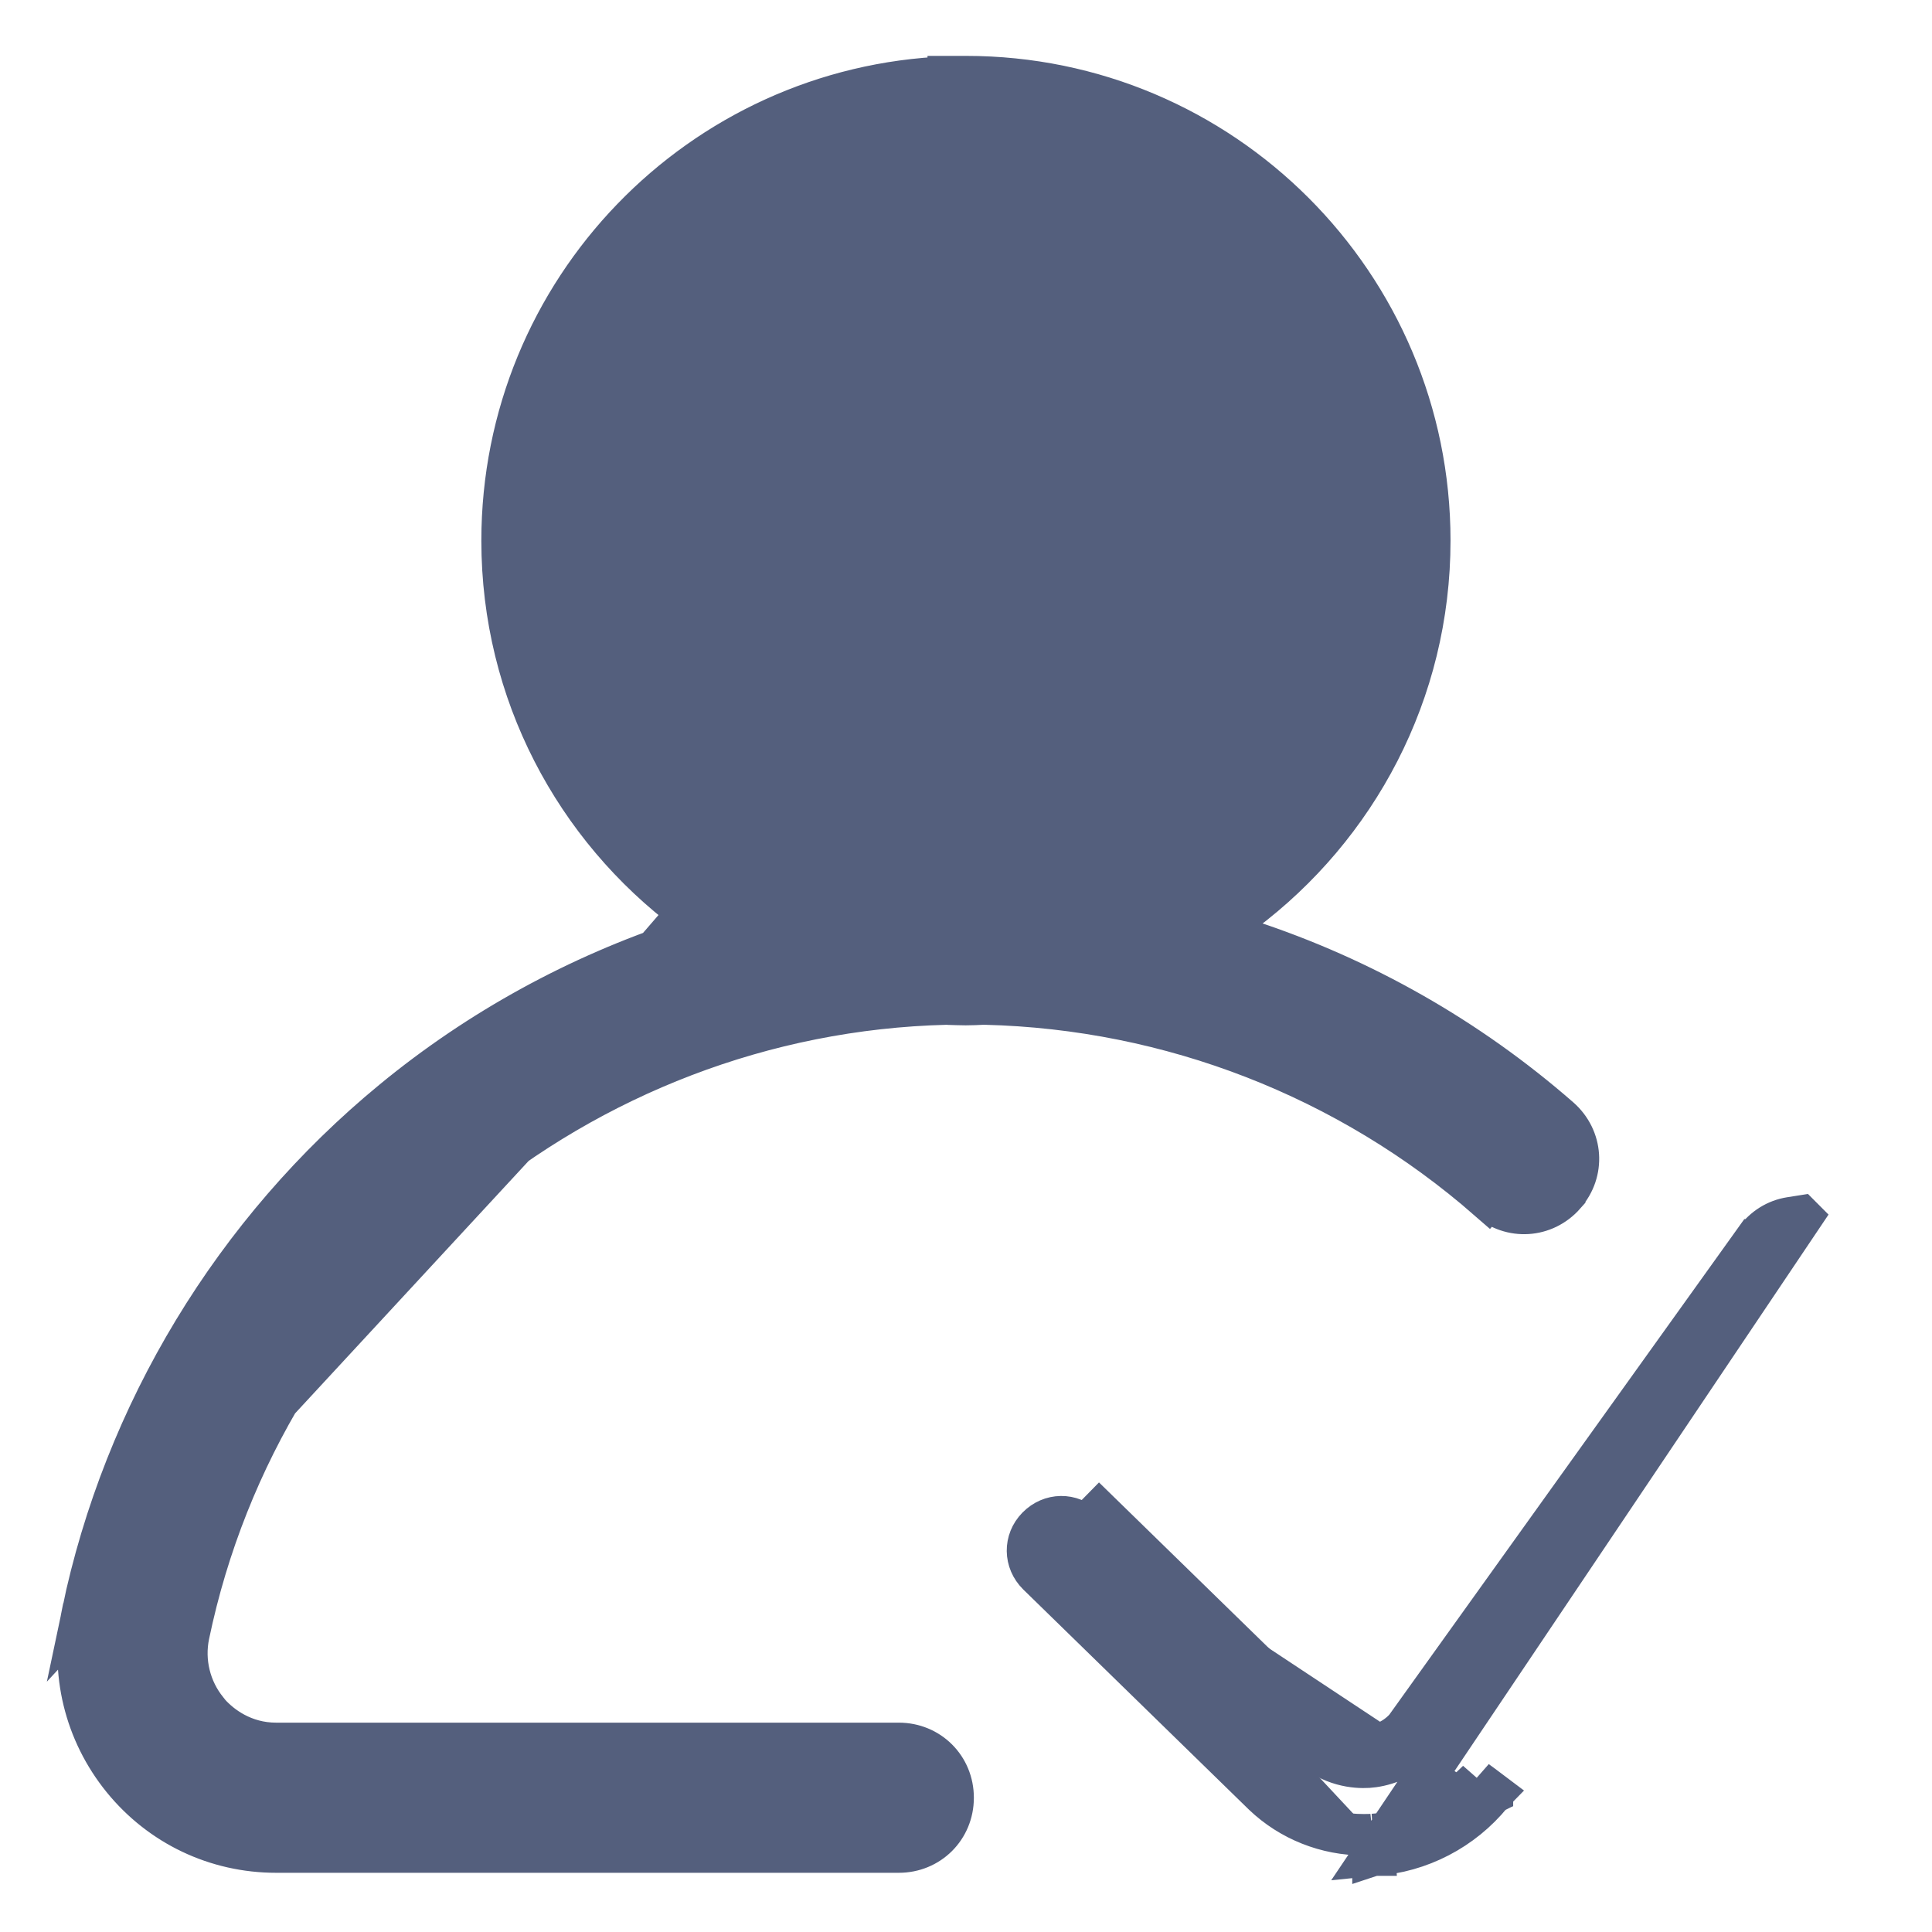
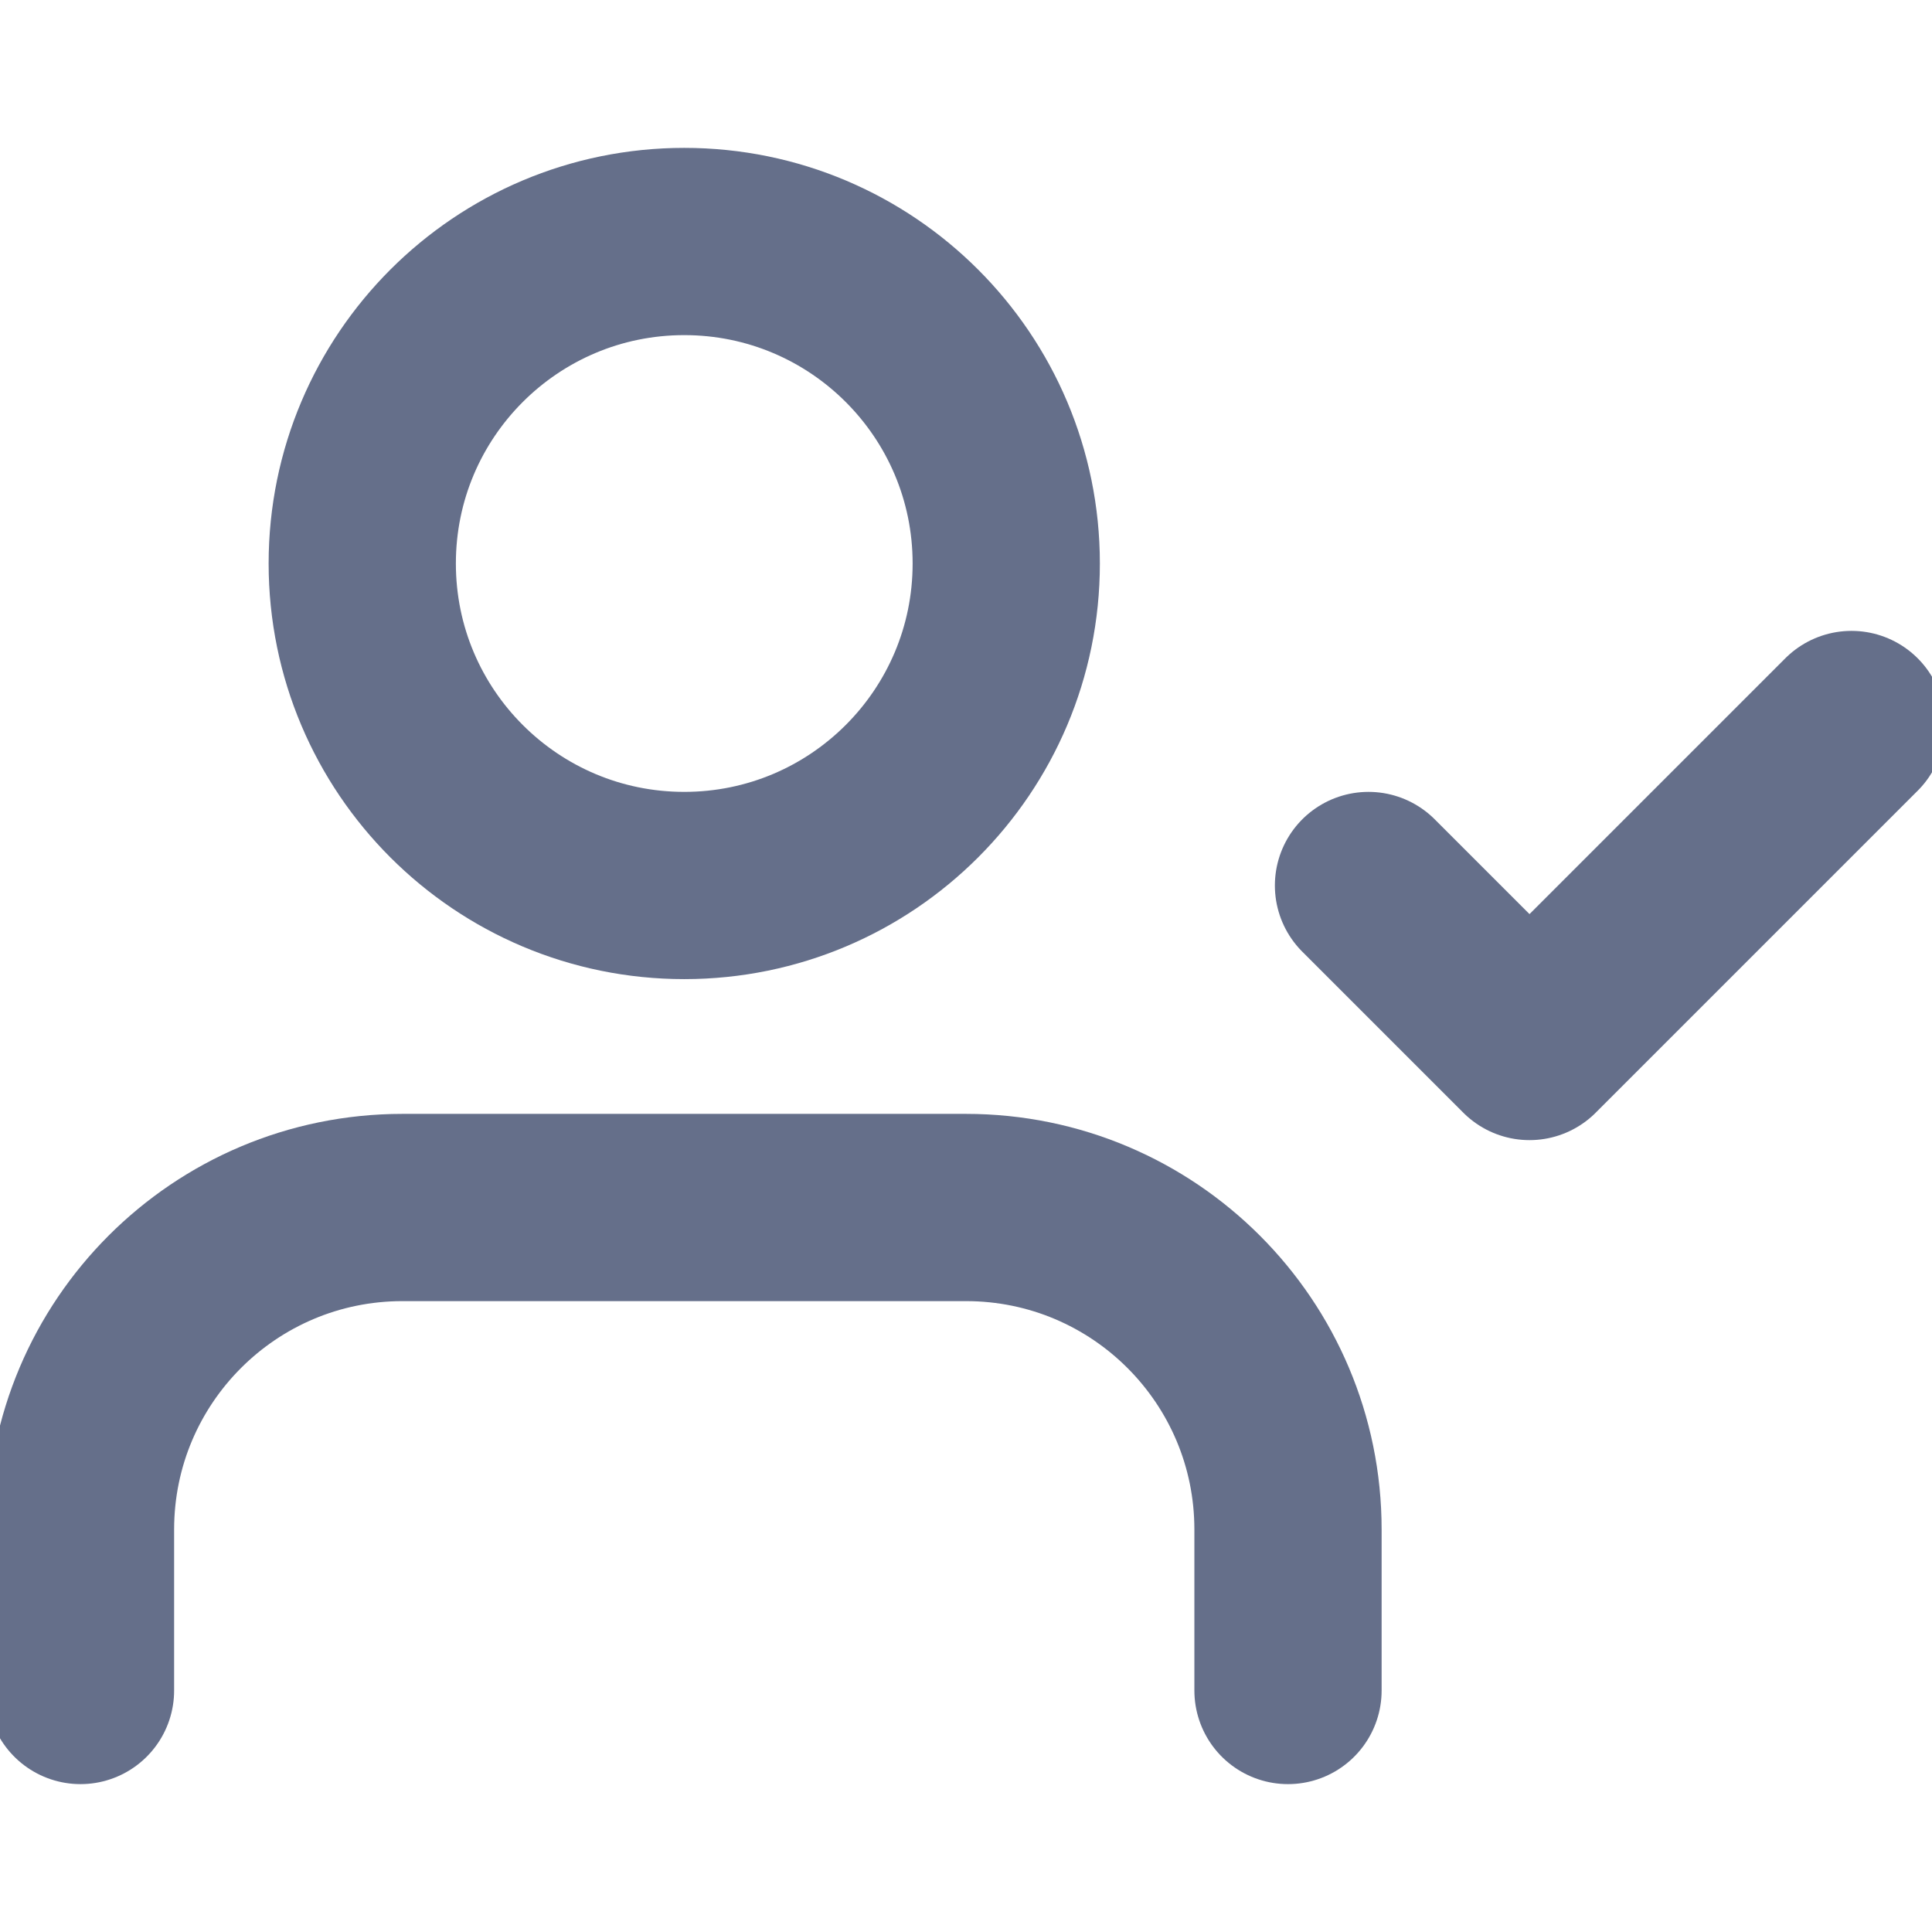
- <svg xmlns="http://www.w3.org/2000/svg" width="14" height="14" viewBox="0 0 14 14" fill="none">
-   <path d="M4.988 6.61L4.988 6.61C4.169 5.997 3.638 5.02 3.638 3.918C3.638 2.104 5.074 0.626 6.871 0.558L6.871 0.555H7C8.856 0.555 10.361 2.061 10.361 3.917C10.361 5.019 9.83 5.995 9.011 6.609C9.011 6.609 9.011 6.609 9.011 6.609L8.831 6.744L9.045 6.815C9.045 6.815 9.045 6.815 9.045 6.815C9.87 7.086 10.638 7.521 11.302 8.101L11.302 8.101C11.468 8.247 11.485 8.491 11.339 8.657L11.339 8.658C11.193 8.824 10.949 8.839 10.783 8.694L10.882 8.581L10.783 8.694C9.771 7.81 8.482 7.309 7.139 7.276H7.127L7.122 7.276C7.081 7.278 7.038 7.28 6.998 7.28C6.959 7.28 6.918 7.278 6.878 7.277L6.87 7.276H6.859C4.206 7.341 1.91 9.243 1.368 11.847L1.368 11.847C1.328 12.039 1.377 12.241 1.501 12.393L1.519 12.416C1.6 12.506 1.764 12.633 2.001 12.633H6.513C6.734 12.633 6.907 12.806 6.907 13.027C6.907 13.249 6.733 13.421 6.513 13.421H2.001C1.566 13.421 1.163 13.229 0.889 12.892L0.889 12.892C0.614 12.553 0.508 12.116 0.597 11.687L4.988 6.61ZM4.988 6.61L5.169 6.745M4.988 6.61L5.169 6.745M7.861 11.061L7.966 10.954L7.966 10.954C7.966 10.954 7.966 10.954 7.966 10.954L9.598 12.546L9.607 12.554L9.607 12.555C9.713 12.649 9.838 12.661 9.905 12.656L9.905 12.656C9.971 12.652 10.091 12.624 10.184 12.52L12.717 8.984L12.718 8.984C12.781 8.896 12.872 8.84 12.973 8.824L13.049 8.812L13.057 8.82L9.949 13.444L9.959 13.443C10.29 13.421 10.6 13.259 10.809 13.002L10.805 13.006L10.803 13.008L10.802 13.007M7.861 11.061C7.763 10.965 7.613 10.967 7.516 11.066C7.42 11.164 7.422 11.314 7.52 11.411L9.155 13.006C9.35 13.192 9.611 13.295 9.879 13.295C9.906 13.295 9.929 13.295 9.947 13.293M7.861 11.061L9.494 12.653M7.861 11.061L9.494 12.653M9.947 13.293V13.443H9.949V13.444C9.952 13.443 9.955 13.443 9.959 13.443C9.959 13.443 9.96 13.443 9.96 13.443L9.954 13.367L9.949 13.312L9.947 13.293ZM9.947 13.293H9.949C10.196 13.277 10.431 13.171 10.607 13C10.624 13.015 10.642 13.028 10.657 13.035C10.681 13.041 10.723 13.042 10.739 13.039C10.749 13.036 10.766 13.029 10.773 13.026C10.786 13.02 10.794 13.013 10.797 13.011C10.799 13.009 10.8 13.008 10.802 13.007M10.802 13.007C10.803 13.006 10.803 13.006 10.804 13.005C10.805 13.004 10.805 13.004 10.806 13.003C10.808 13.001 10.81 12.999 10.812 12.998C10.812 12.997 10.813 12.996 10.813 12.996L10.815 12.995L10.815 12.994L10.816 12.993L10.817 12.992L10.744 12.937L10.71 12.912L10.697 12.902L10.71 12.915L10.715 12.92L10.802 13.007ZM9.494 12.653L9.495 12.656C9.644 12.796 9.822 12.812 9.915 12.806C10.006 12.8 10.173 12.762 10.301 12.613L9.494 12.653ZM5.169 6.745L4.954 6.816C4.954 6.816 4.954 6.816 4.954 6.816C4.191 7.067 3.474 7.458 2.847 7.974C1.697 8.919 0.899 10.239 0.597 11.687L5.169 6.745ZM4.424 4.035V3.917C4.424 2.502 5.58 1.345 6.995 1.343L6.995 1.343H6.999C8.416 1.343 9.573 2.5 9.573 3.917C9.573 5.291 8.487 6.42 7.13 6.488L7.13 6.488L7.121 6.489L7.119 6.489C7.078 6.488 7.038 6.487 6.999 6.487C6.974 6.487 6.946 6.488 6.919 6.488C6.906 6.489 6.893 6.489 6.88 6.489H6.88L6.878 6.489L6.878 6.489L6.869 6.488C5.603 6.425 4.605 5.424 4.476 4.17L4.462 4.035H4.424Z" fill="#545F7D" stroke="#545F7D" stroke-width="0.3" />
+ <svg xmlns="http://www.w3.org/2000/svg" viewBox="0 0 24 24" fill="none" stroke="#545f7de5" stroke-width="2.326" stroke-linecap="round" stroke-linejoin="round">
+   <g id="SVGRepo_bgCarrier" stroke-width="0" />
+   <g id="SVGRepo_tracerCarrier" stroke-linecap="round" stroke-linejoin="round" />
+   <g id="SVGRepo_iconCarrier">
+     <path d="M16 21v-2a4 4 0 00-4-4H5a4 4 0 00-4 4v2" />
+     <circle cx="8.5" cy="7" r="4" />
+     <polyline points="17 11 19 13 23 9" />
+   </g>
</svg>
